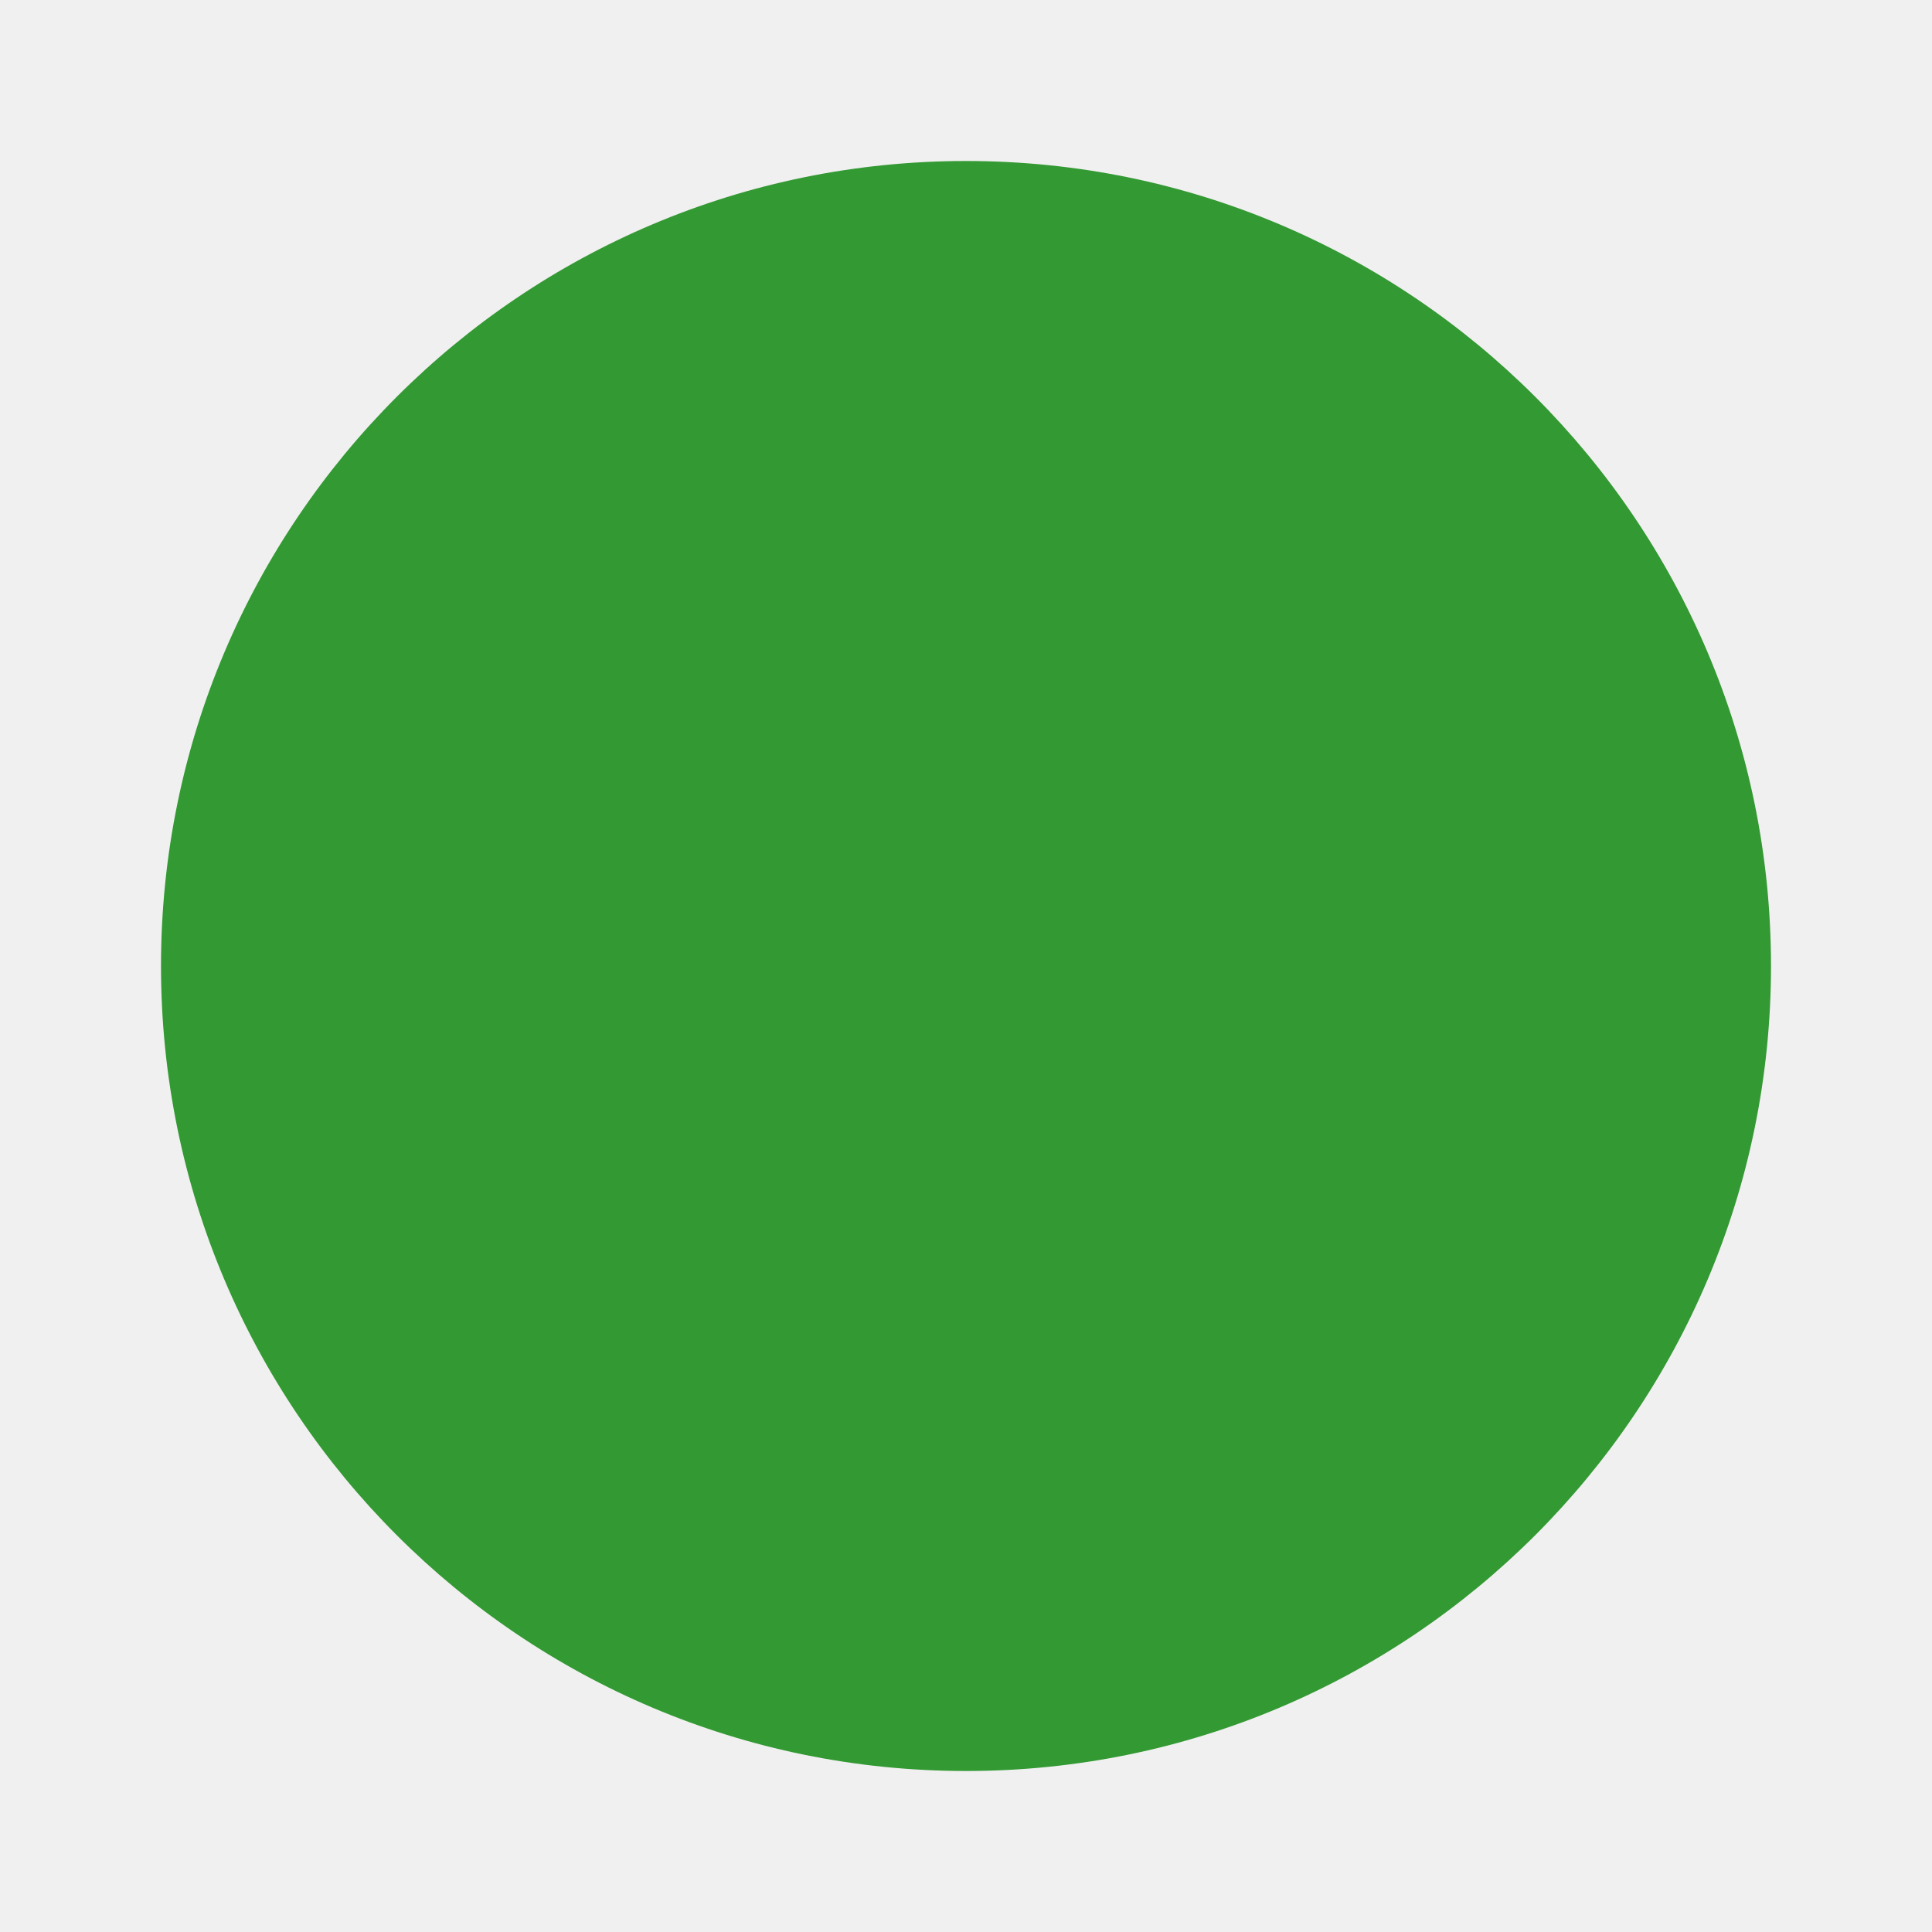
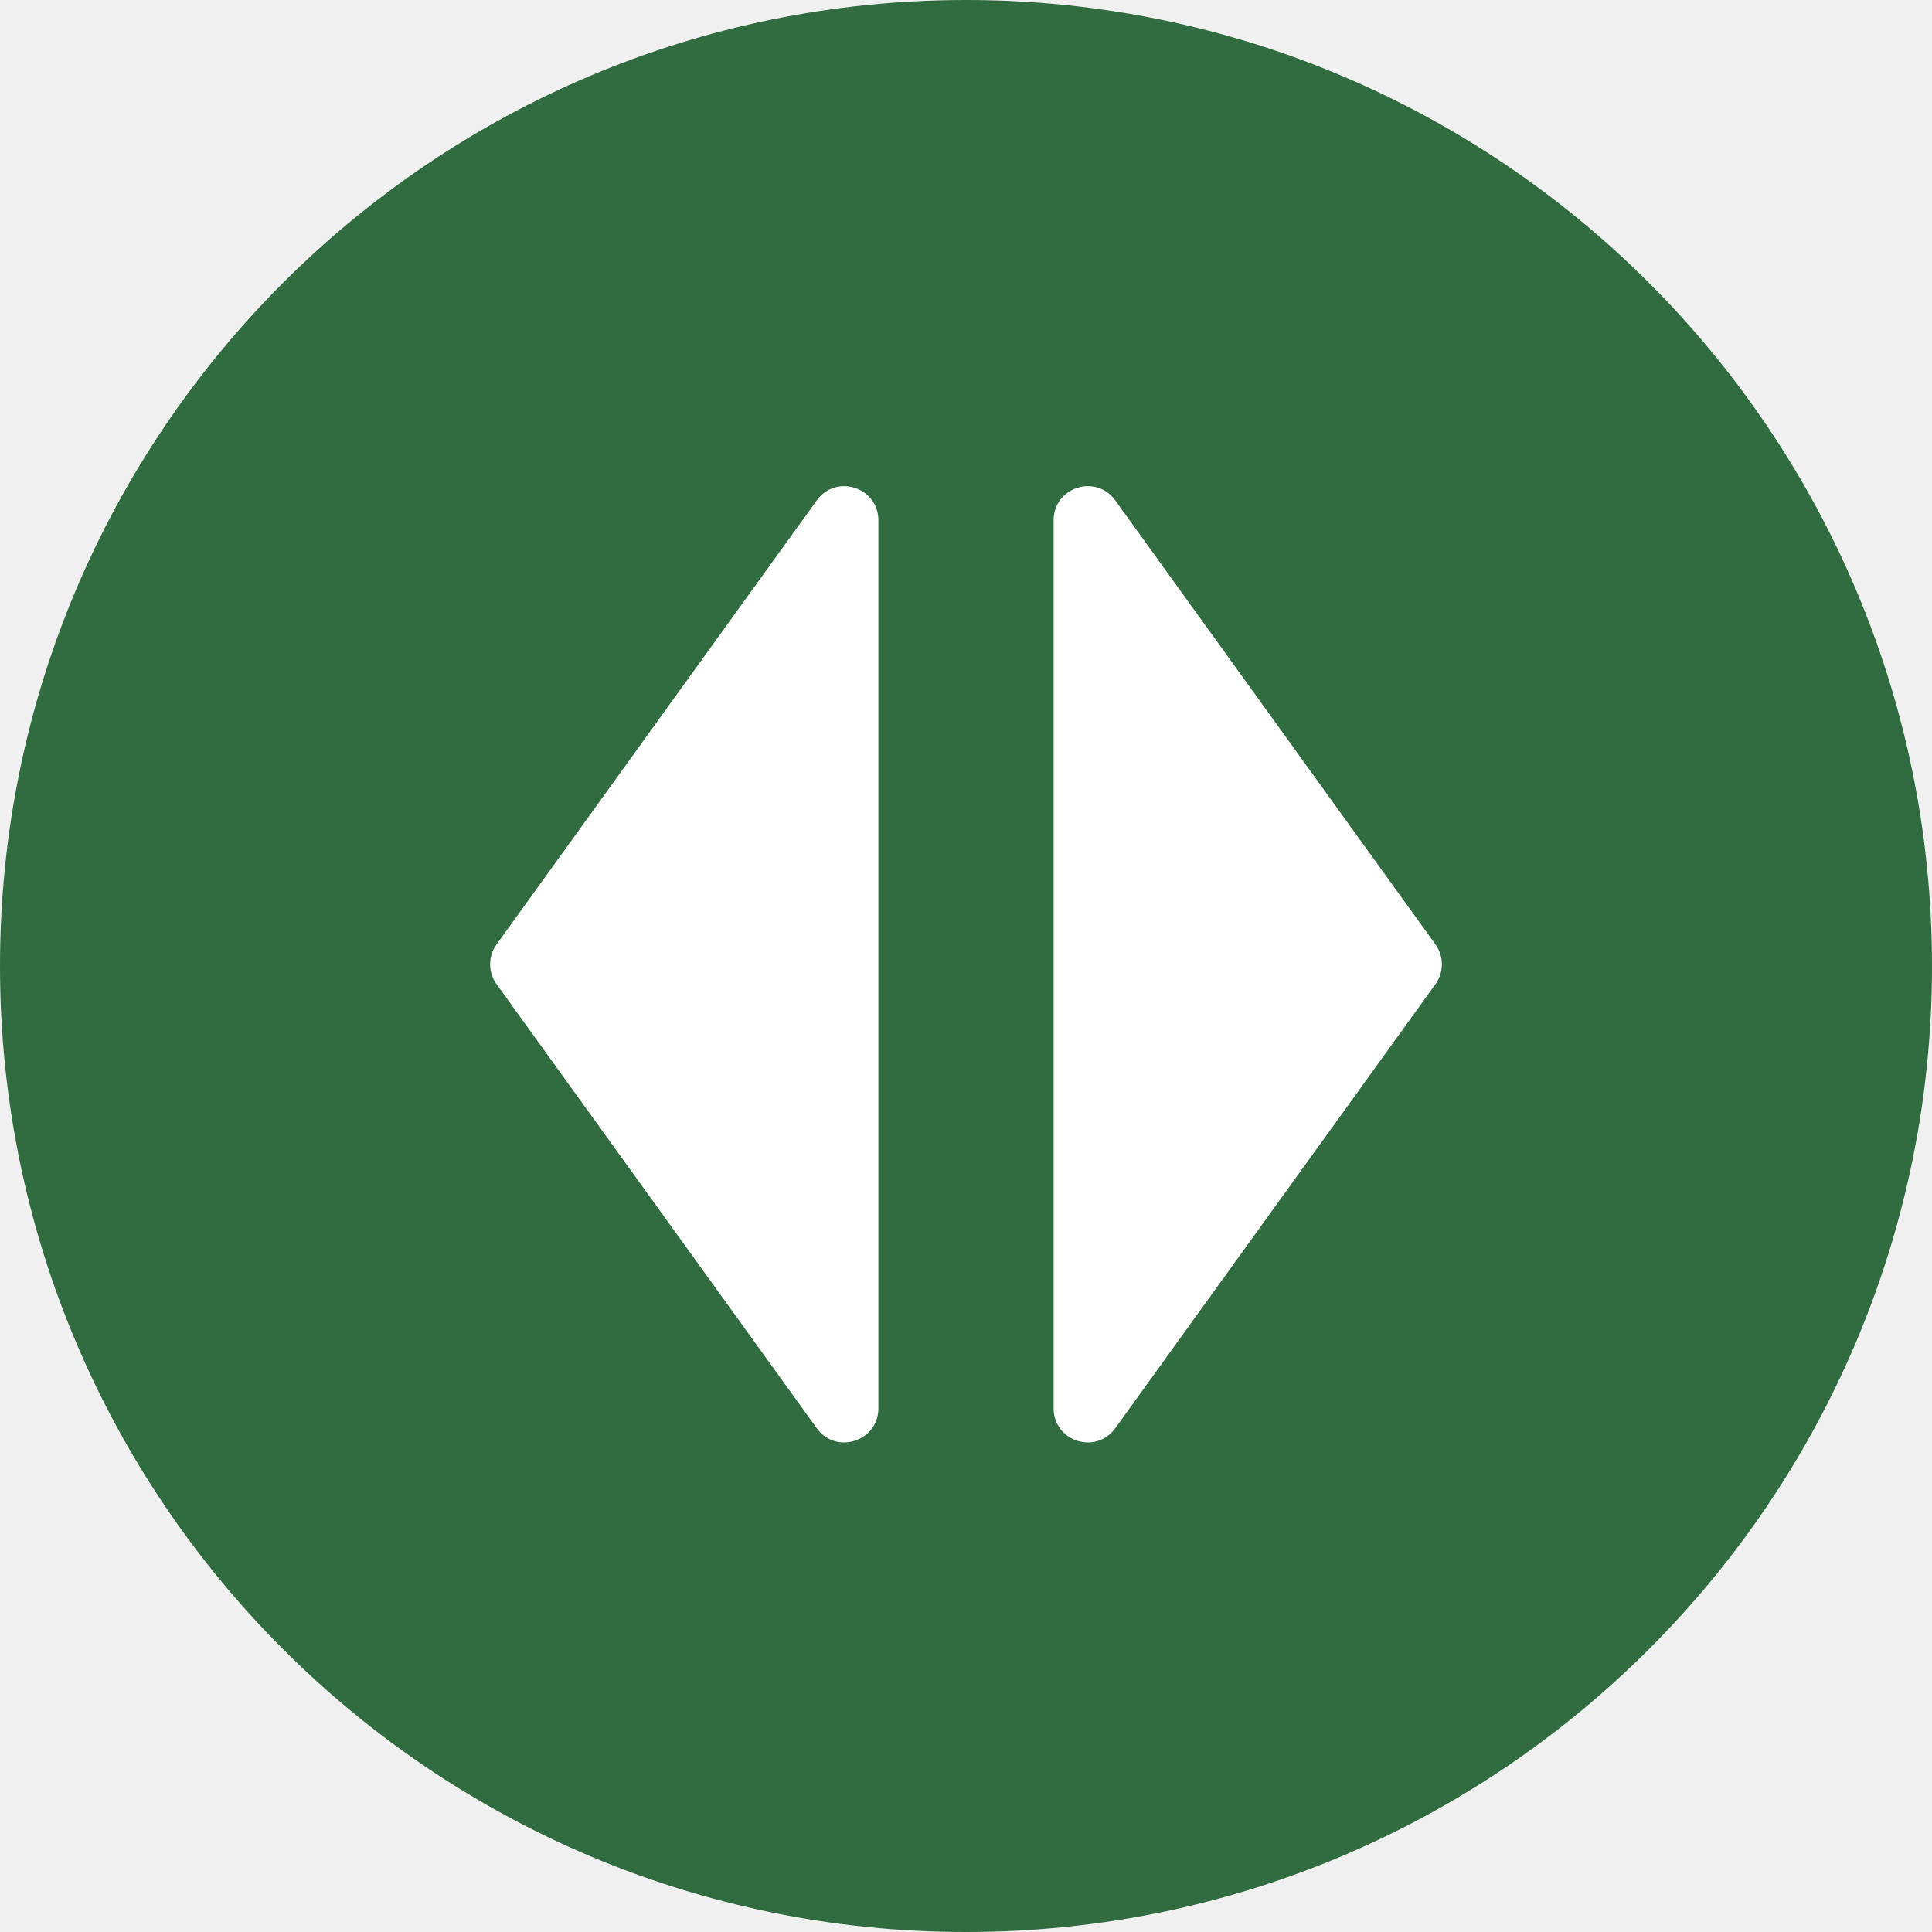
- <svg xmlns="http://www.w3.org/2000/svg" version="1.1" id="Ski Trail Rating Symbols - Green Circle" viewbox="0 0 599 599" width="600" height="600">
-   <circle id="green_circle" fill="#393" cx="300" cy="300" r="250" />
+ <svg xmlns="http://www.w3.org/2000/svg" width="568" height="568" viewBox="0 0 568 568" fill="none">
+   <circle cx="284" cy="284" r="284" fill="#306C3F" />
+   <path d="M145.985 289.349C143.466 285.856 143.466 281.144 145.985 277.651L240.127 147.101C245.804 139.229 258.238 143.245 258.238 152.95V414.05C258.238 423.755 245.804 427.771 240.127 419.899L145.985 289.349Z" fill="white" />
+   <path d="M422.016 277.651C424.534 281.144 424.534 285.856 422.016 289.349L327.873 419.899C322.196 427.771 309.762 423.755 309.762 414.05V152.95C309.762 143.245 322.196 139.229 327.873 147.101L422.016 277.651Z" fill="white" />
</svg>
